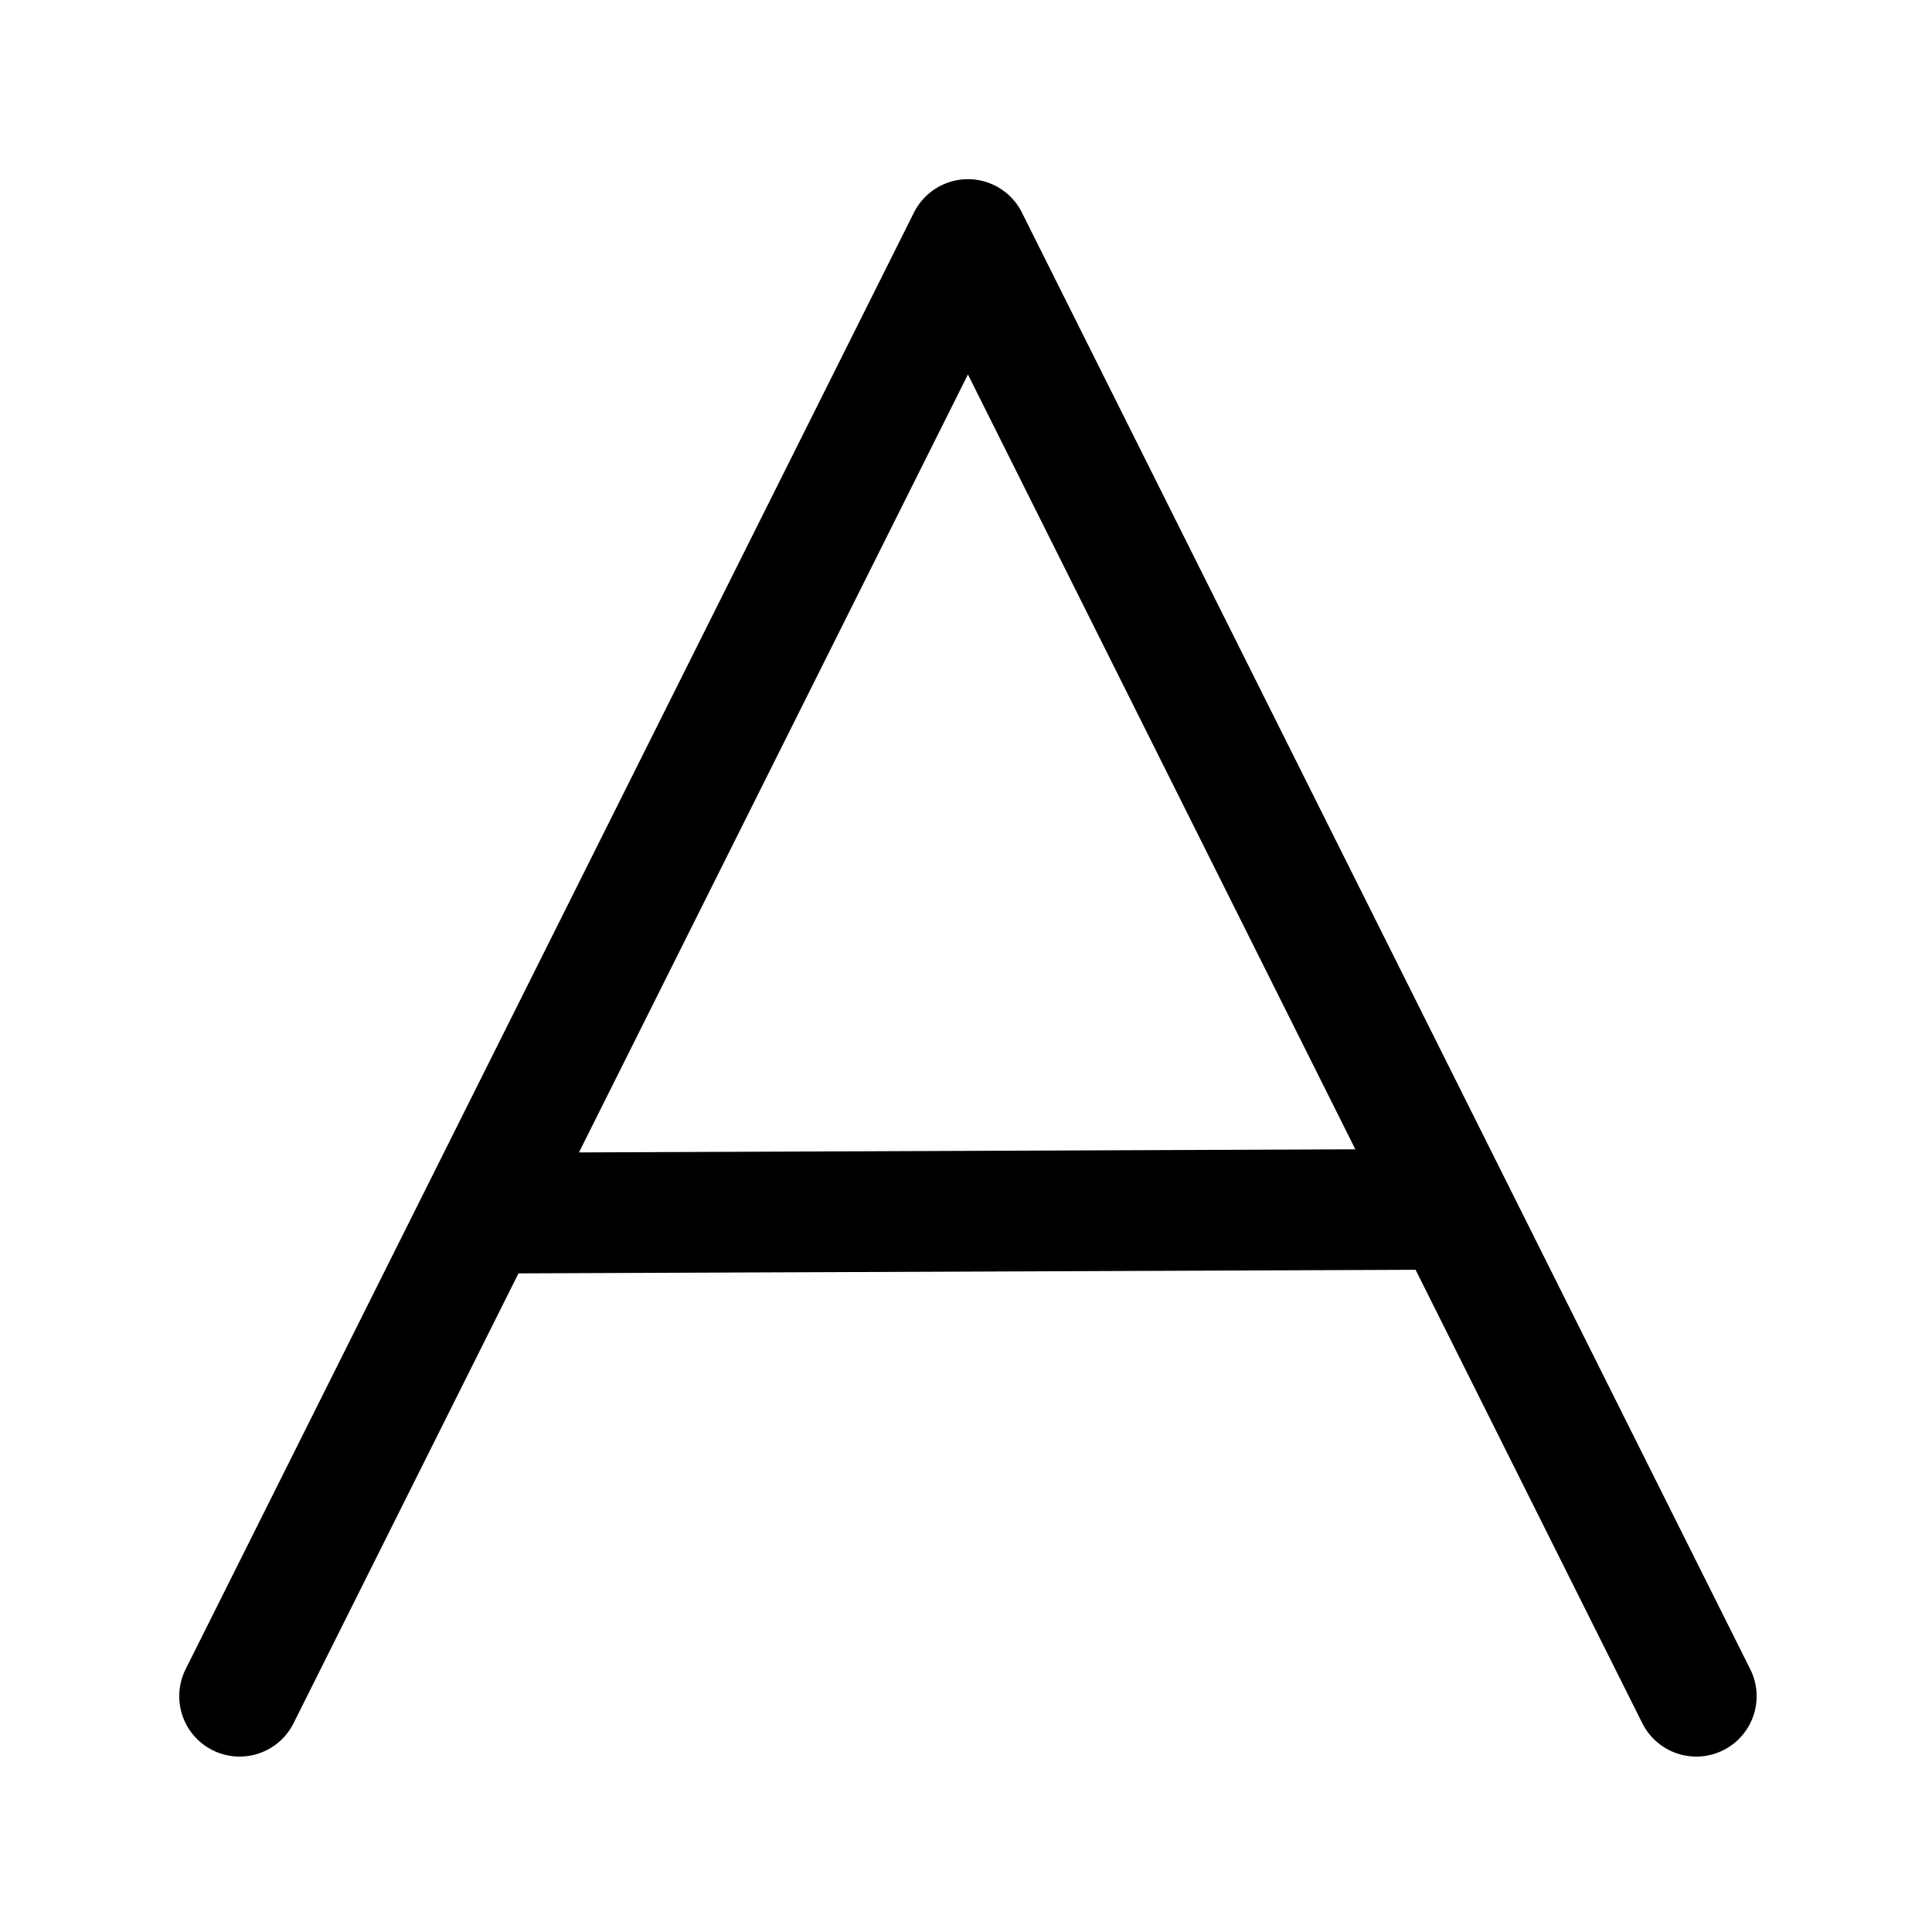
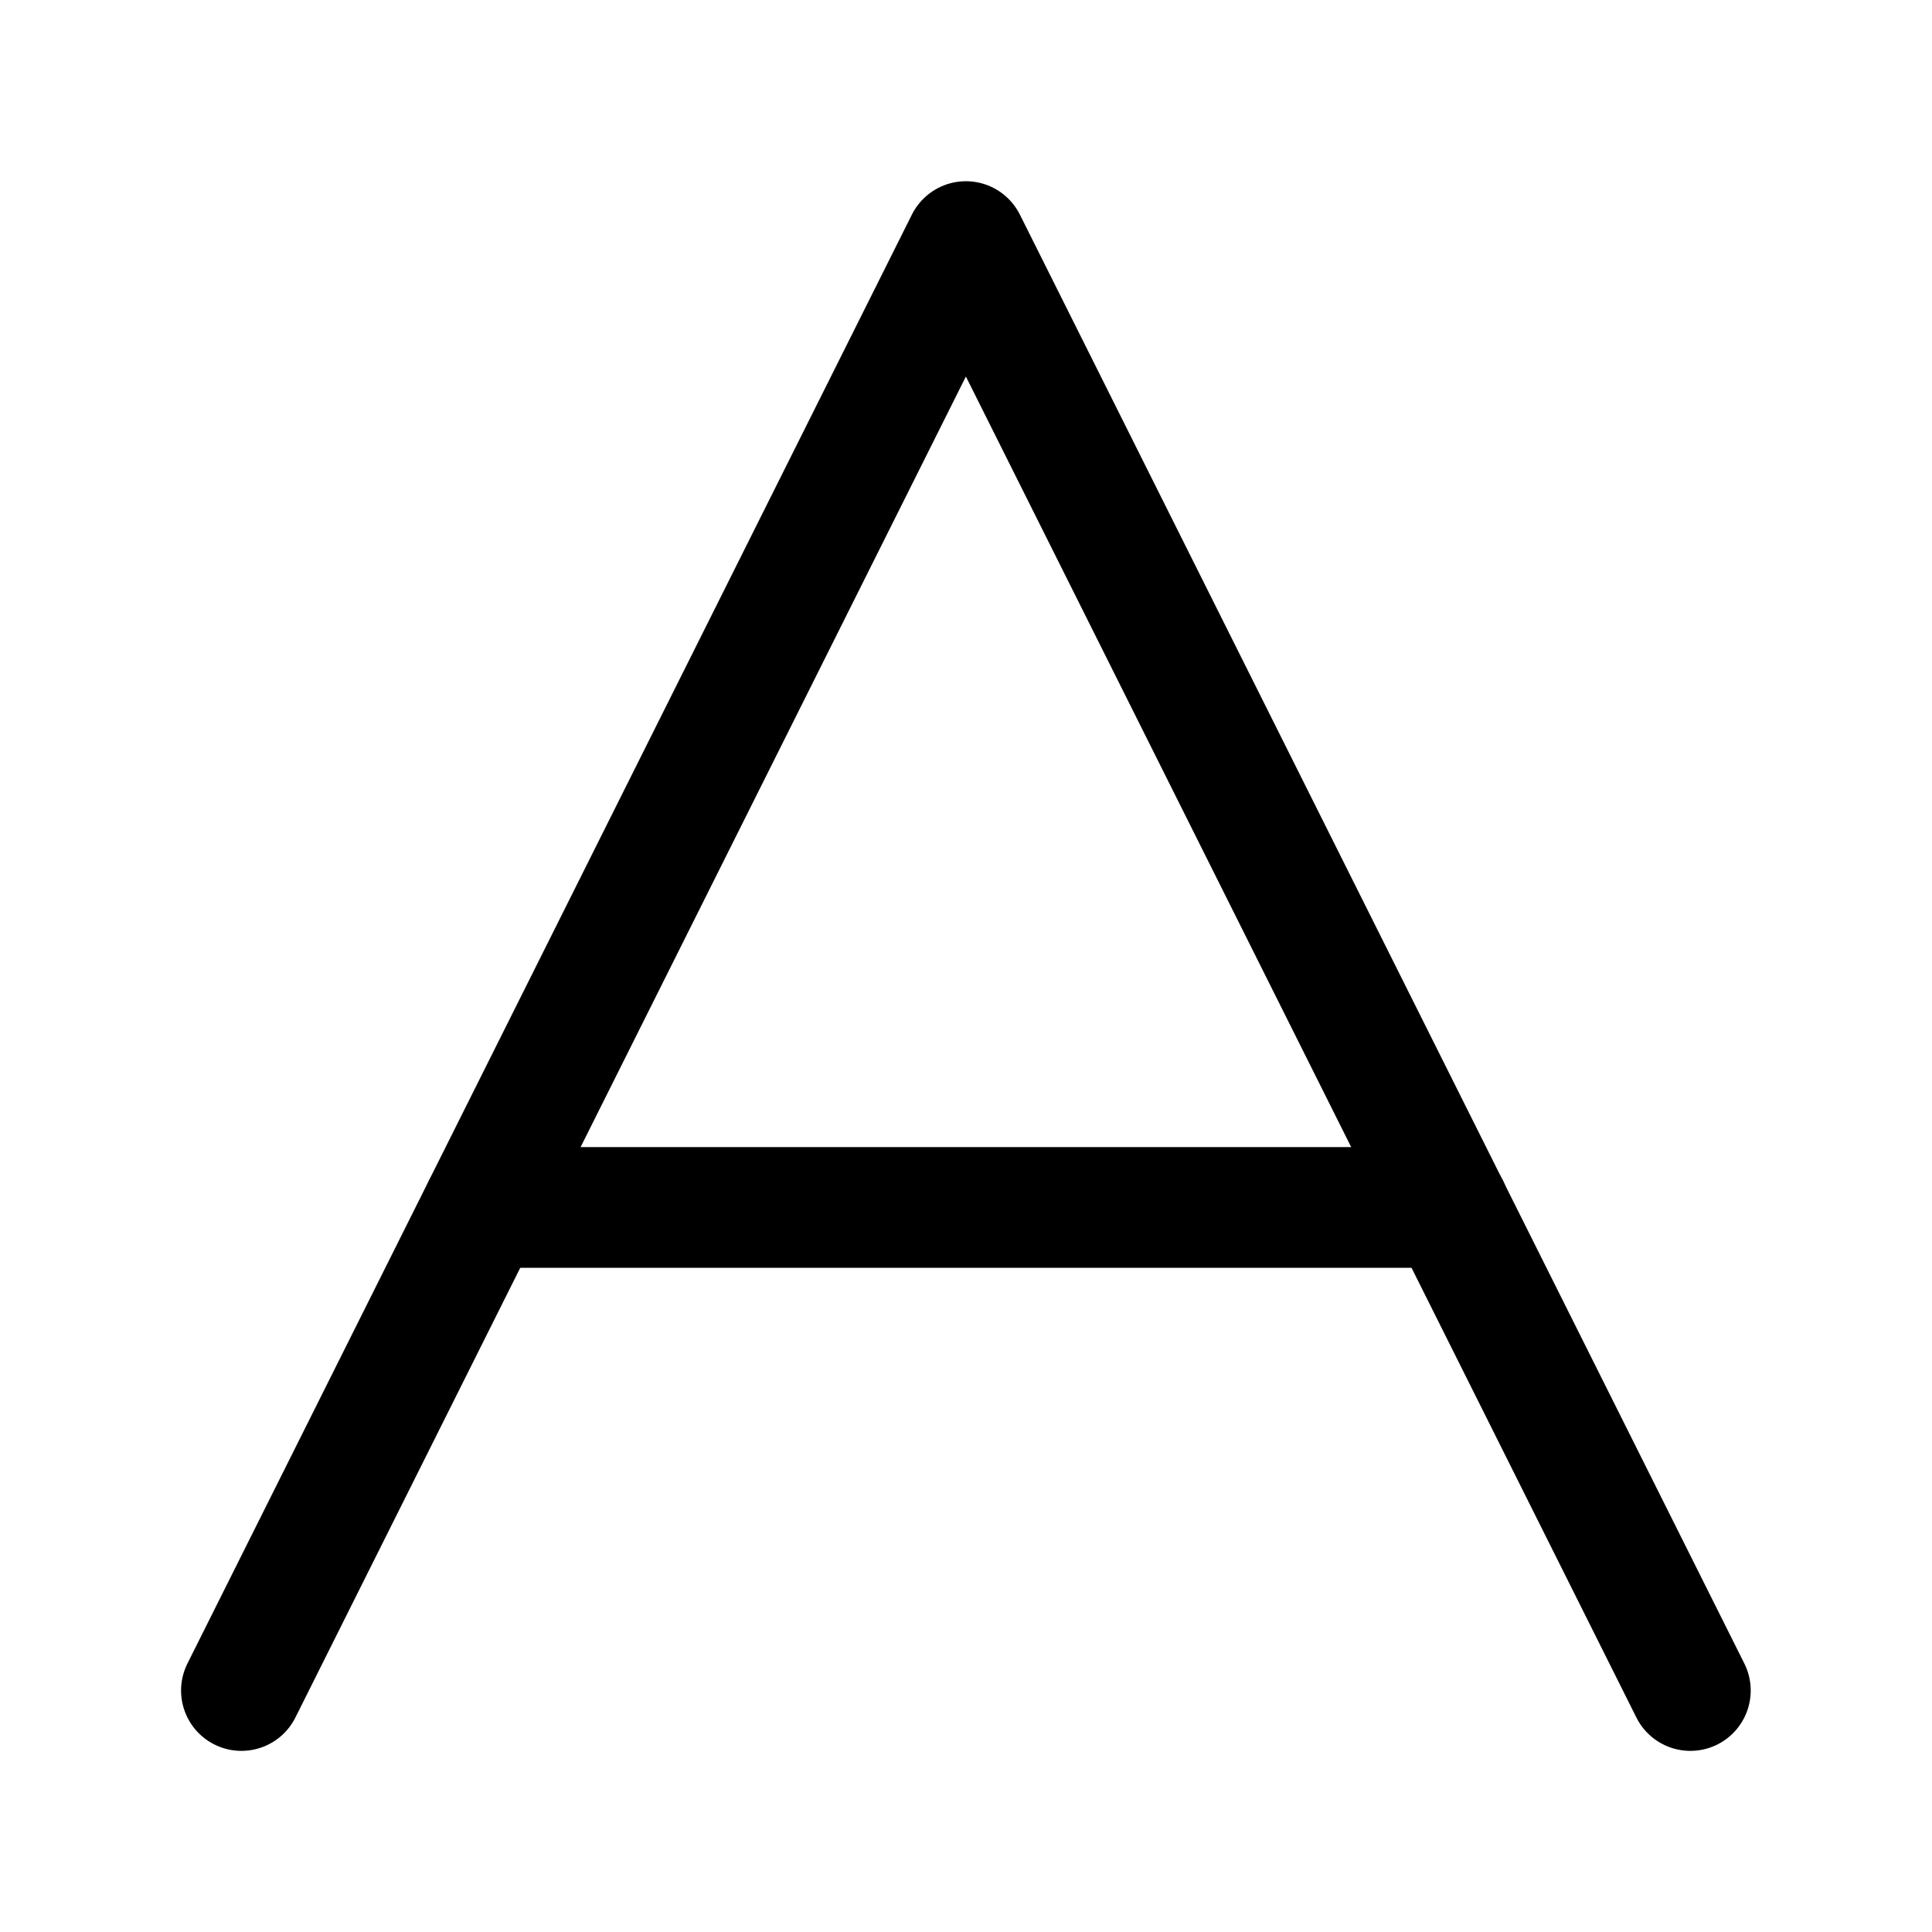
<svg xmlns="http://www.w3.org/2000/svg" id="svg8" version="1.1" viewBox="0 0 8.467 8.467" height="32" width="32">
  <defs id="defs2" />
  <g transform="translate(0,-288.5333)" id="layer1">
-     <path style="fill:none;stroke:#000000;stroke-width:0.529;stroke-linecap:round;stroke-linejoin:round;stroke-opacity:1;stroke-dasharray:none" d="m 1.05,295.967 3.192,-6.384 3.192,6.384" id="path658" />
-     <path style="fill:none;stroke:#000000;stroke-width:0.529;stroke-linecap:round;stroke-linejoin:round;stroke-opacity:1;stroke-dasharray:none" d="m 2.117,293.85 4.242,-0.017" id="path1215" />
+     <path style="fill:none;stroke:#000000;stroke-width:0.529;stroke-linecap:round;stroke-linejoin:round;stroke-dasharray:none;stroke-opacity:1" d="m 1.058,295.942 3.175,-6.35 3.175,6.35" id="path658" />
+     <path style="fill:none;stroke:#000000;stroke-width:0.529;stroke-linecap:round;stroke-linejoin:round;stroke-dasharray:none;stroke-opacity:1" d="M 2.117,293.825 H 6.35" id="path1215" />
  </g>
</svg>
